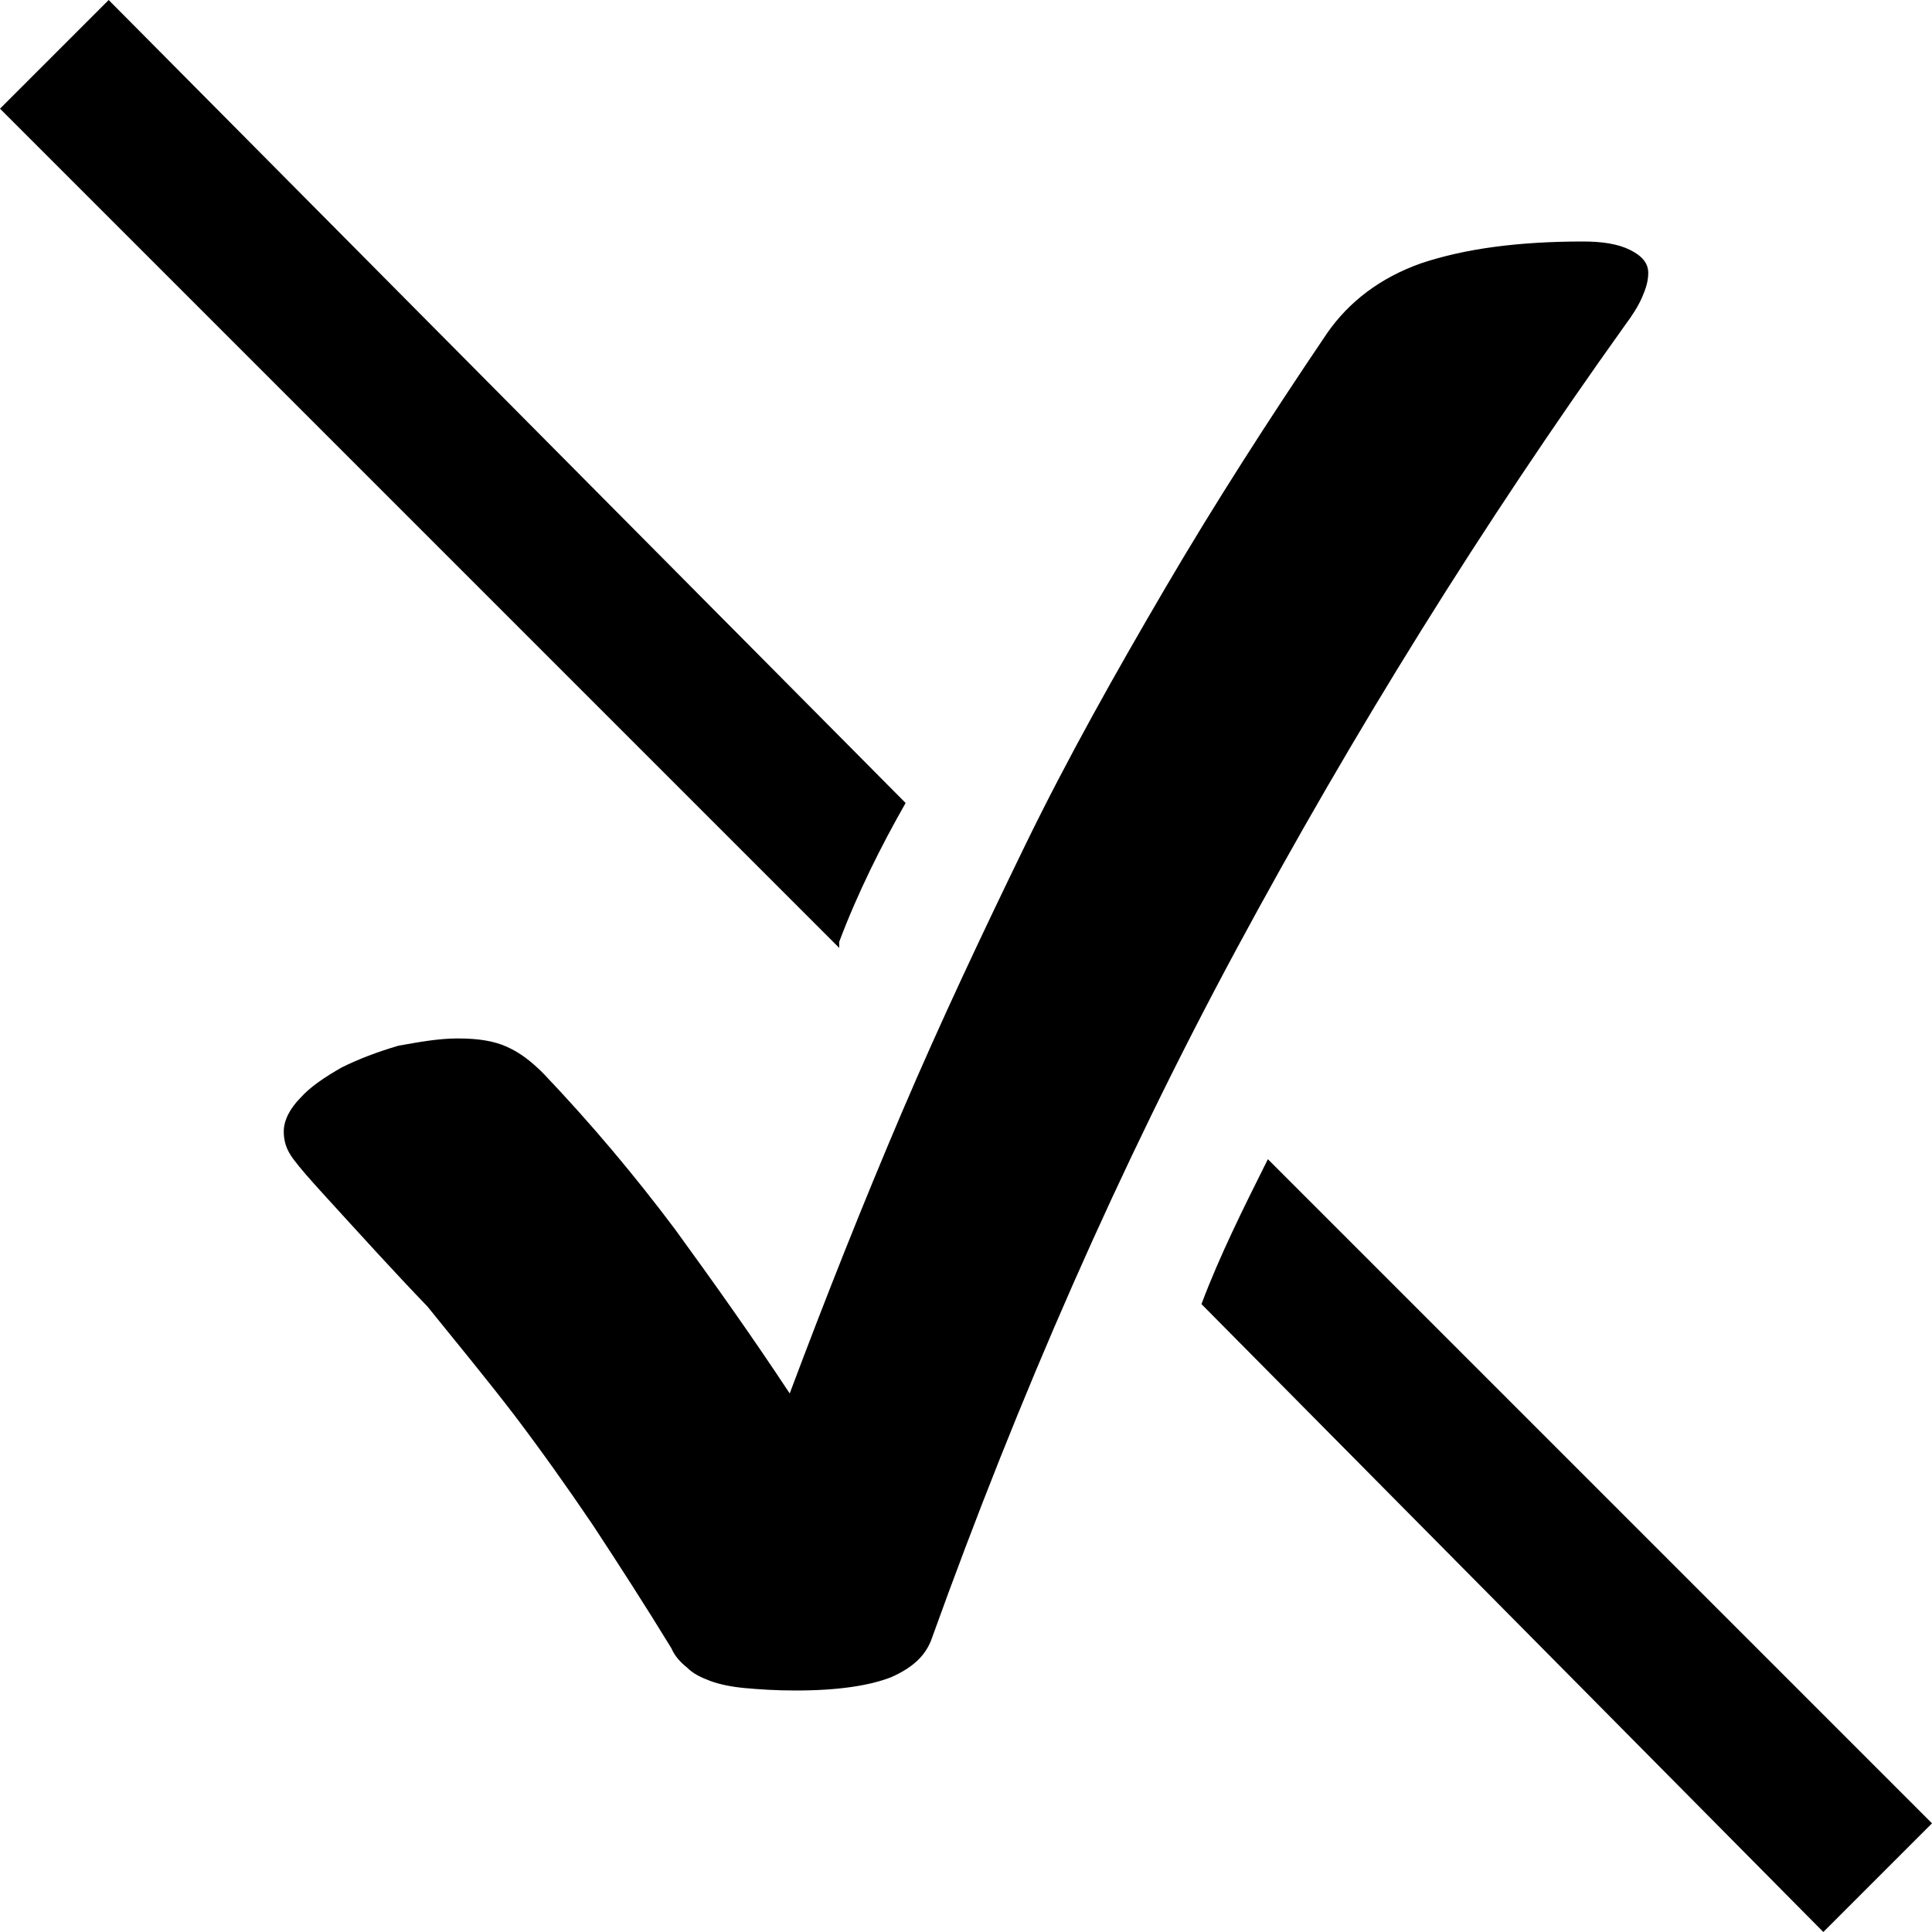
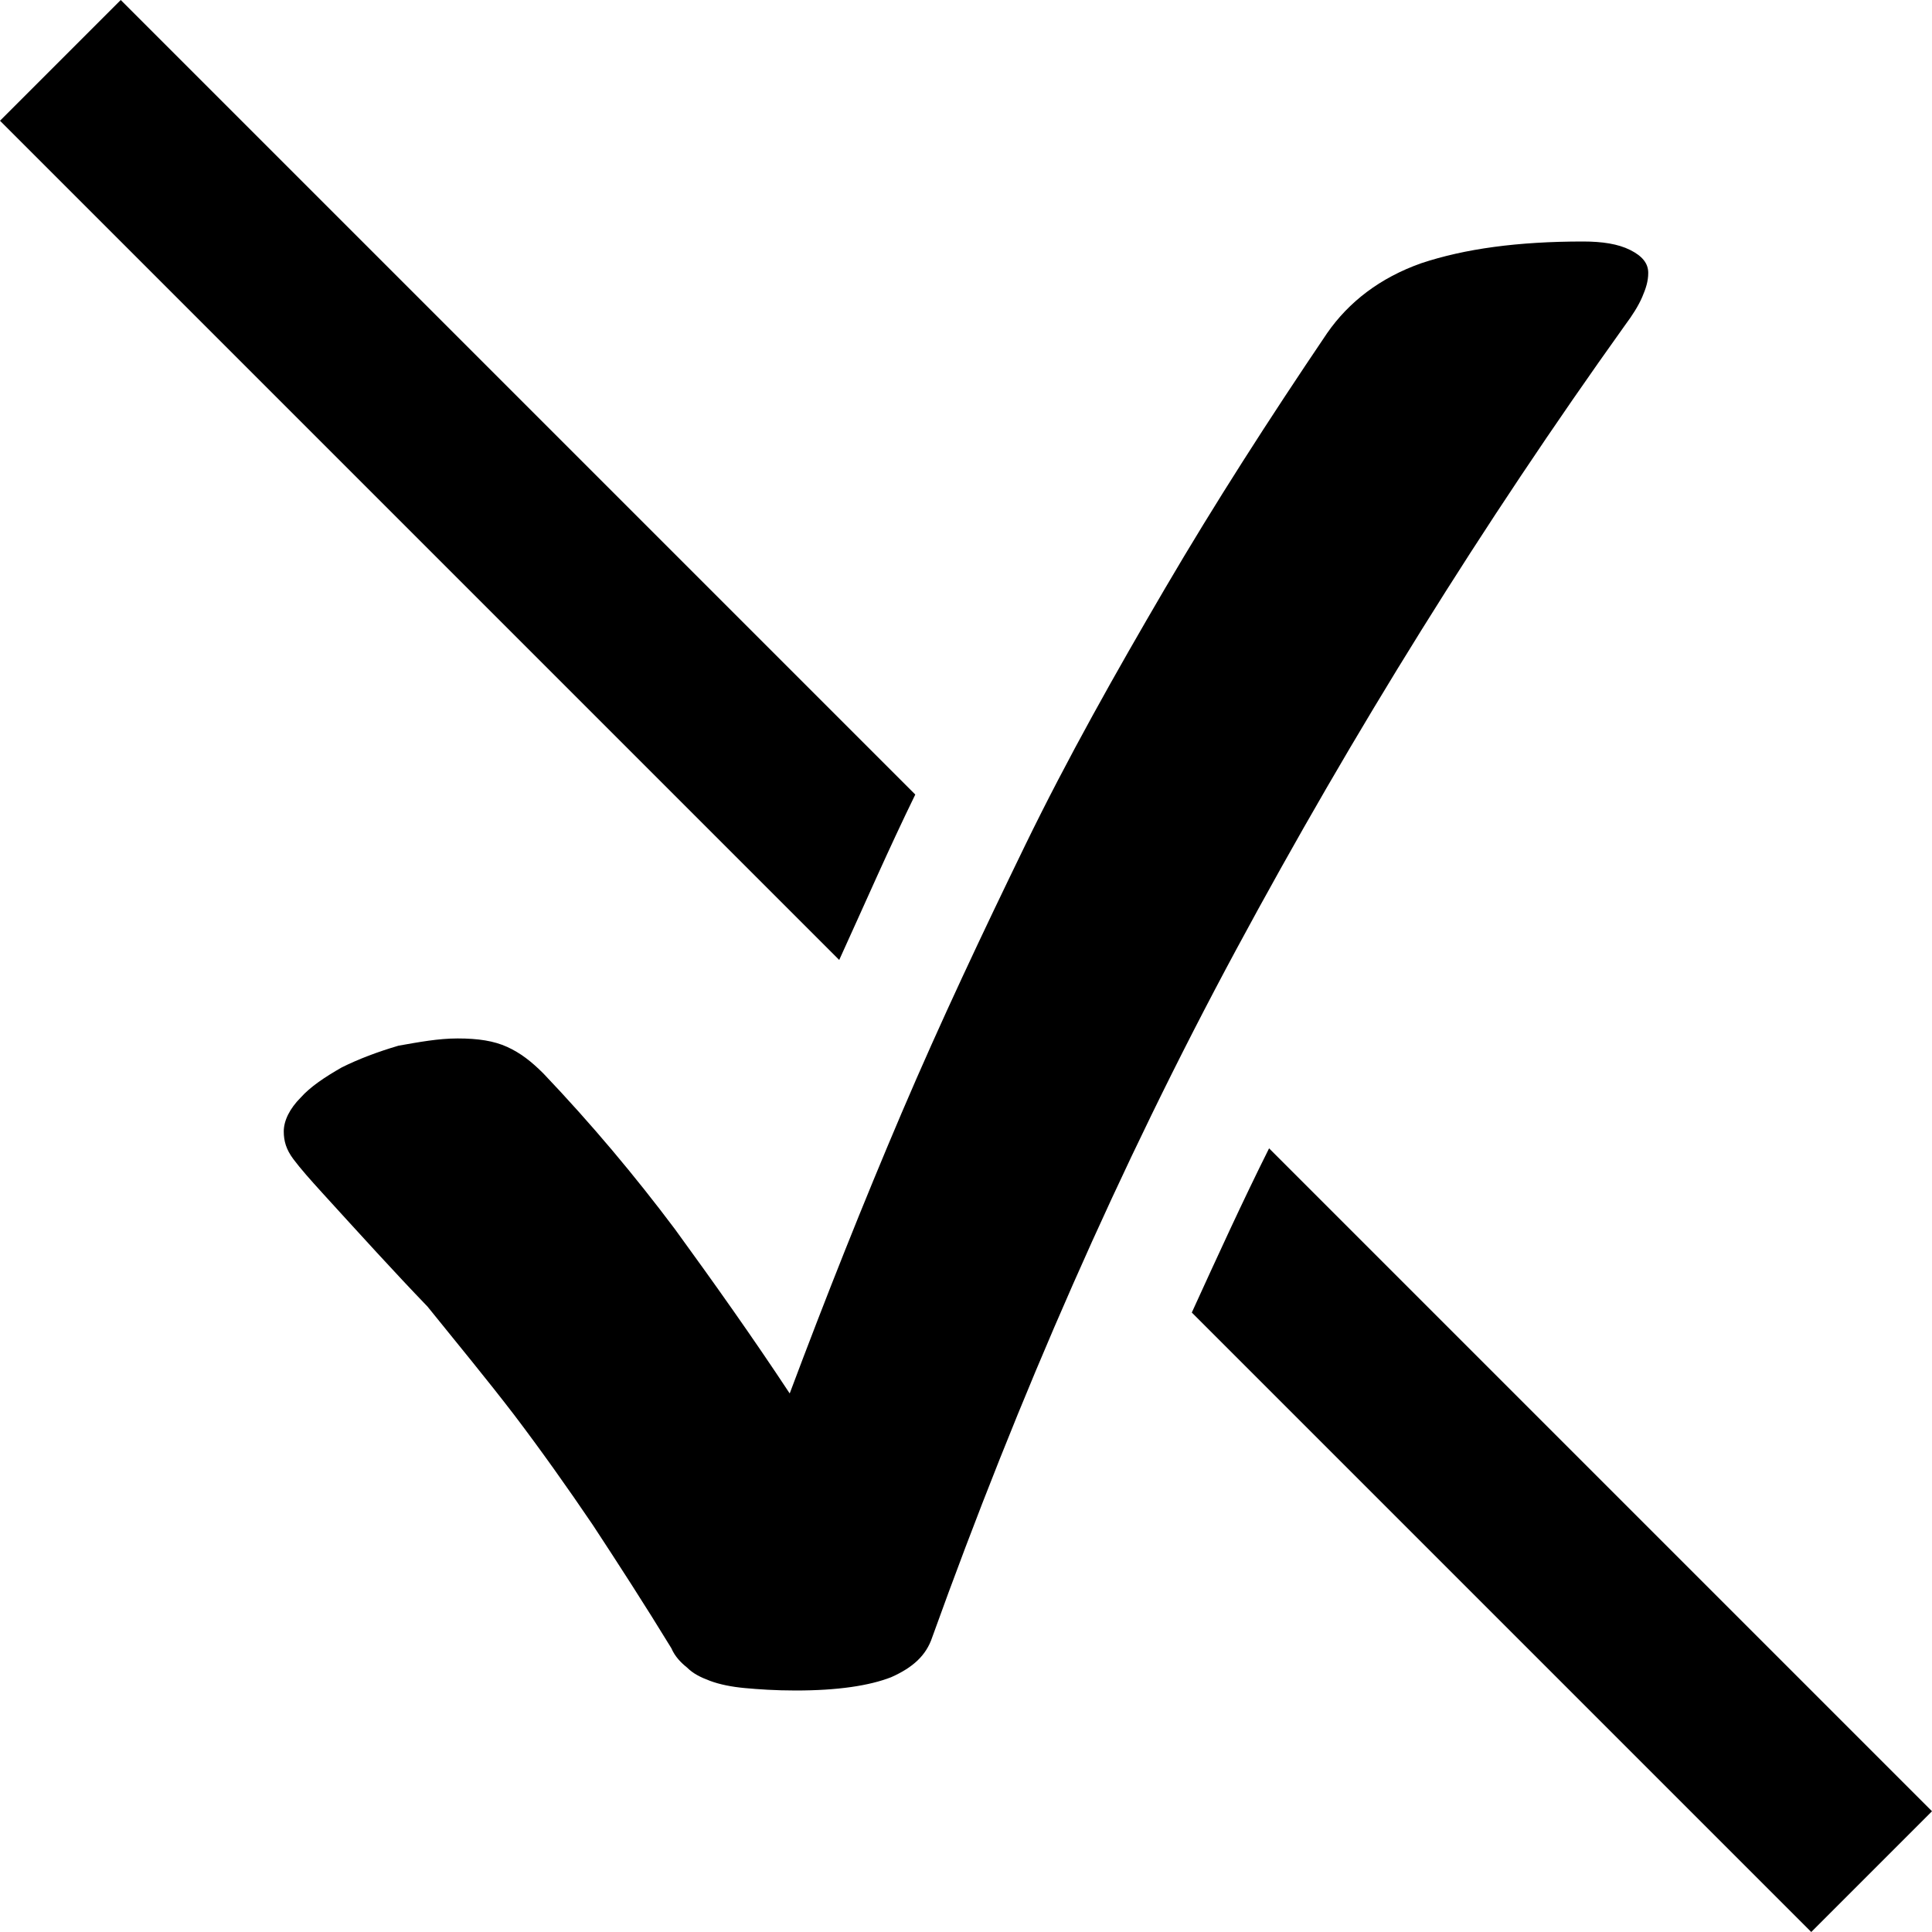
<svg xmlns="http://www.w3.org/2000/svg" version="1.1" id="Layer_1" x="0px" y="0px" viewBox="0 0 16 16" style="enable-background:new 0 0 16 16;" xml:space="preserve">
  <g>
-     <path d="M6.95,7.8C7.1,7.4,7.3,7,7.5,6.65L0.9,0L0,0.9l6.95,6.95C6.95,7.8,6.95,7.8,6.95,7.8z" />
-     <path d="M10.5,9.6c-0.2,0.4-0.4,0.8-0.55,1.2L15.1,16l0.9-0.9L10.5,9.6z" />
+     <path d="M2.67,9.88c-0.1-0.11-0.18-0.2-0.24-0.28C2.37,9.52,2.35,9.45,2.35,9.37c0-0.09,0.05-0.19,0.14-0.28   C2.57,9,2.69,8.92,2.83,8.84c0.14-0.07,0.3-0.13,0.47-0.18C3.47,8.63,3.63,8.6,3.79,8.6c0.17,0,0.3,0.02,0.41,0.07   s0.2,0.12,0.3,0.22c0.4,0.42,0.76,0.85,1.09,1.29c0.32,0.44,0.64,0.89,0.95,1.36c0.3-0.8,0.61-1.58,0.93-2.33S8.14,7.72,8.49,7   s0.75-1.43,1.16-2.13s0.86-1.4,1.34-2.11c0.18-0.26,0.44-0.46,0.78-0.58C12.13,2.06,12.57,2,13.11,2c0.16,0,0.29,0.02,0.39,0.07   s0.15,0.11,0.15,0.19c0,0.07-0.02,0.13-0.05,0.2c-0.03,0.07-0.08,0.15-0.14,0.23c-1.18,1.65-2.25,3.37-3.22,5.17s-1.8,3.7-2.52,5.7   c-0.05,0.15-0.16,0.25-0.34,0.33C7.2,13.96,6.94,14,6.59,14c-0.17,0-0.31-0.01-0.42-0.02s-0.21-0.03-0.29-0.06   c-0.08-0.03-0.14-0.06-0.19-0.11c-0.05-0.04-0.1-0.09-0.13-0.16c-0.22-0.36-0.44-0.7-0.65-1.02c-0.21-0.31-0.43-0.62-0.65-0.91   c-0.23-0.3-0.47-0.59-0.72-0.9C3.27,10.54,2.98,10.22,2.67,9.88z" />
  </g>
  <g>
-     <path d="M2.67,9.88c-0.1-0.11-0.18-0.2-0.24-0.28C2.37,9.52,2.35,9.45,2.35,9.37c0-0.09,0.05-0.19,0.14-0.28   C2.57,9,2.69,8.92,2.83,8.84c0.14-0.07,0.3-0.13,0.47-0.18C3.47,8.63,3.63,8.6,3.79,8.6c0.17,0,0.3,0.02,0.41,0.07   s0.2,0.12,0.3,0.22c0.4,0.42,0.76,0.85,1.09,1.29c0.32,0.44,0.64,0.89,0.95,1.36c0.3-0.8,0.61-1.58,0.93-2.33S8.14,7.72,8.49,7   s0.75-1.43,1.16-2.13s0.86-1.4,1.34-2.11c0.18-0.26,0.44-0.46,0.78-0.58C12.13,2.06,12.57,2,13.11,2c0.16,0,0.29,0.02,0.39,0.07   s0.15,0.11,0.15,0.19c0,0.07-0.02,0.13-0.05,0.2c-0.03,0.07-0.08,0.15-0.14,0.23c-1.18,1.65-2.25,3.37-3.22,5.17s-1.8,3.7-2.52,5.7   c-0.05,0.15-0.16,0.25-0.34,0.33C7.2,13.96,6.94,14,6.59,14c-0.17,0-0.31-0.01-0.42-0.02c-0.11-0.01-0.21-0.03-0.29-0.06   c-0.08-0.03-0.14-0.06-0.19-0.11c-0.05-0.04-0.1-0.09-0.13-0.16c-0.22-0.36-0.44-0.7-0.65-1.02c-0.21-0.31-0.43-0.62-0.65-0.91   c-0.23-0.3-0.47-0.59-0.72-0.9C3.27,10.54,2.98,10.22,2.67,9.88z" />
+     <path d="M7.58,6.58L1,0L0,1l6.95,6.95C7.16,7.49,7.36,7.03,7.58,6.58z" />
+     <path d="M10.51,9.51c-0.22,0.44-0.43,0.9-0.64,1.36L15,16l1-1L10.51,9.51z" />
  </g>
</svg>
